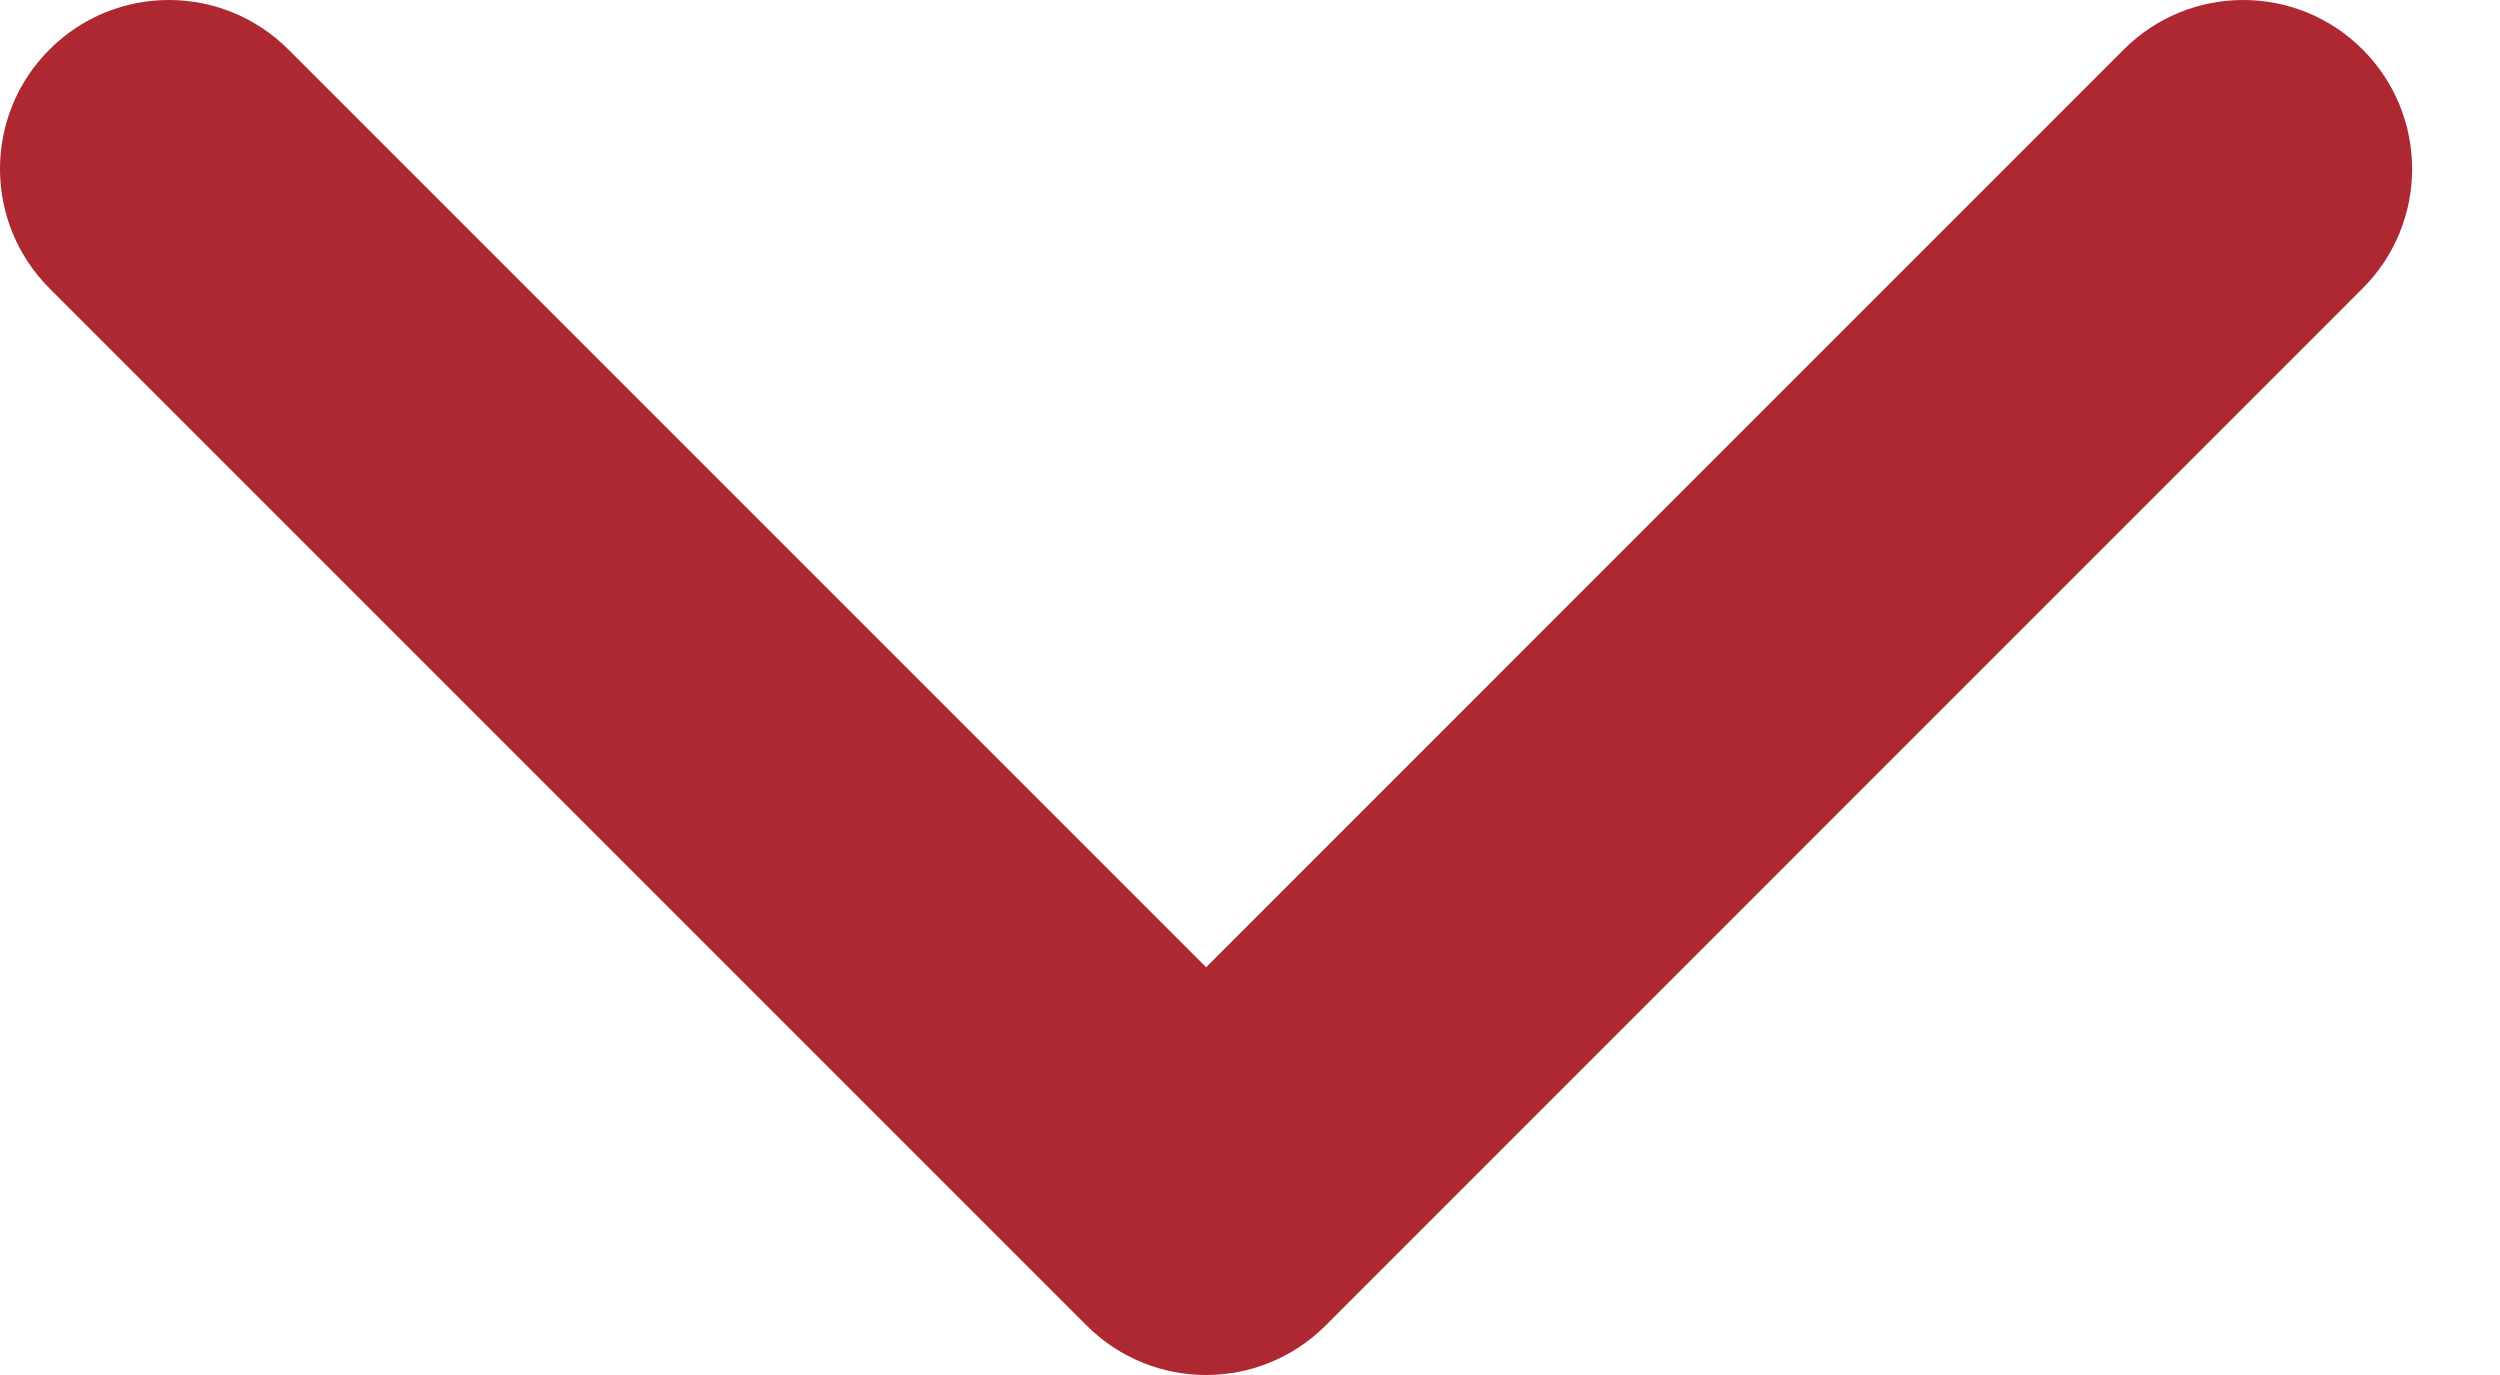
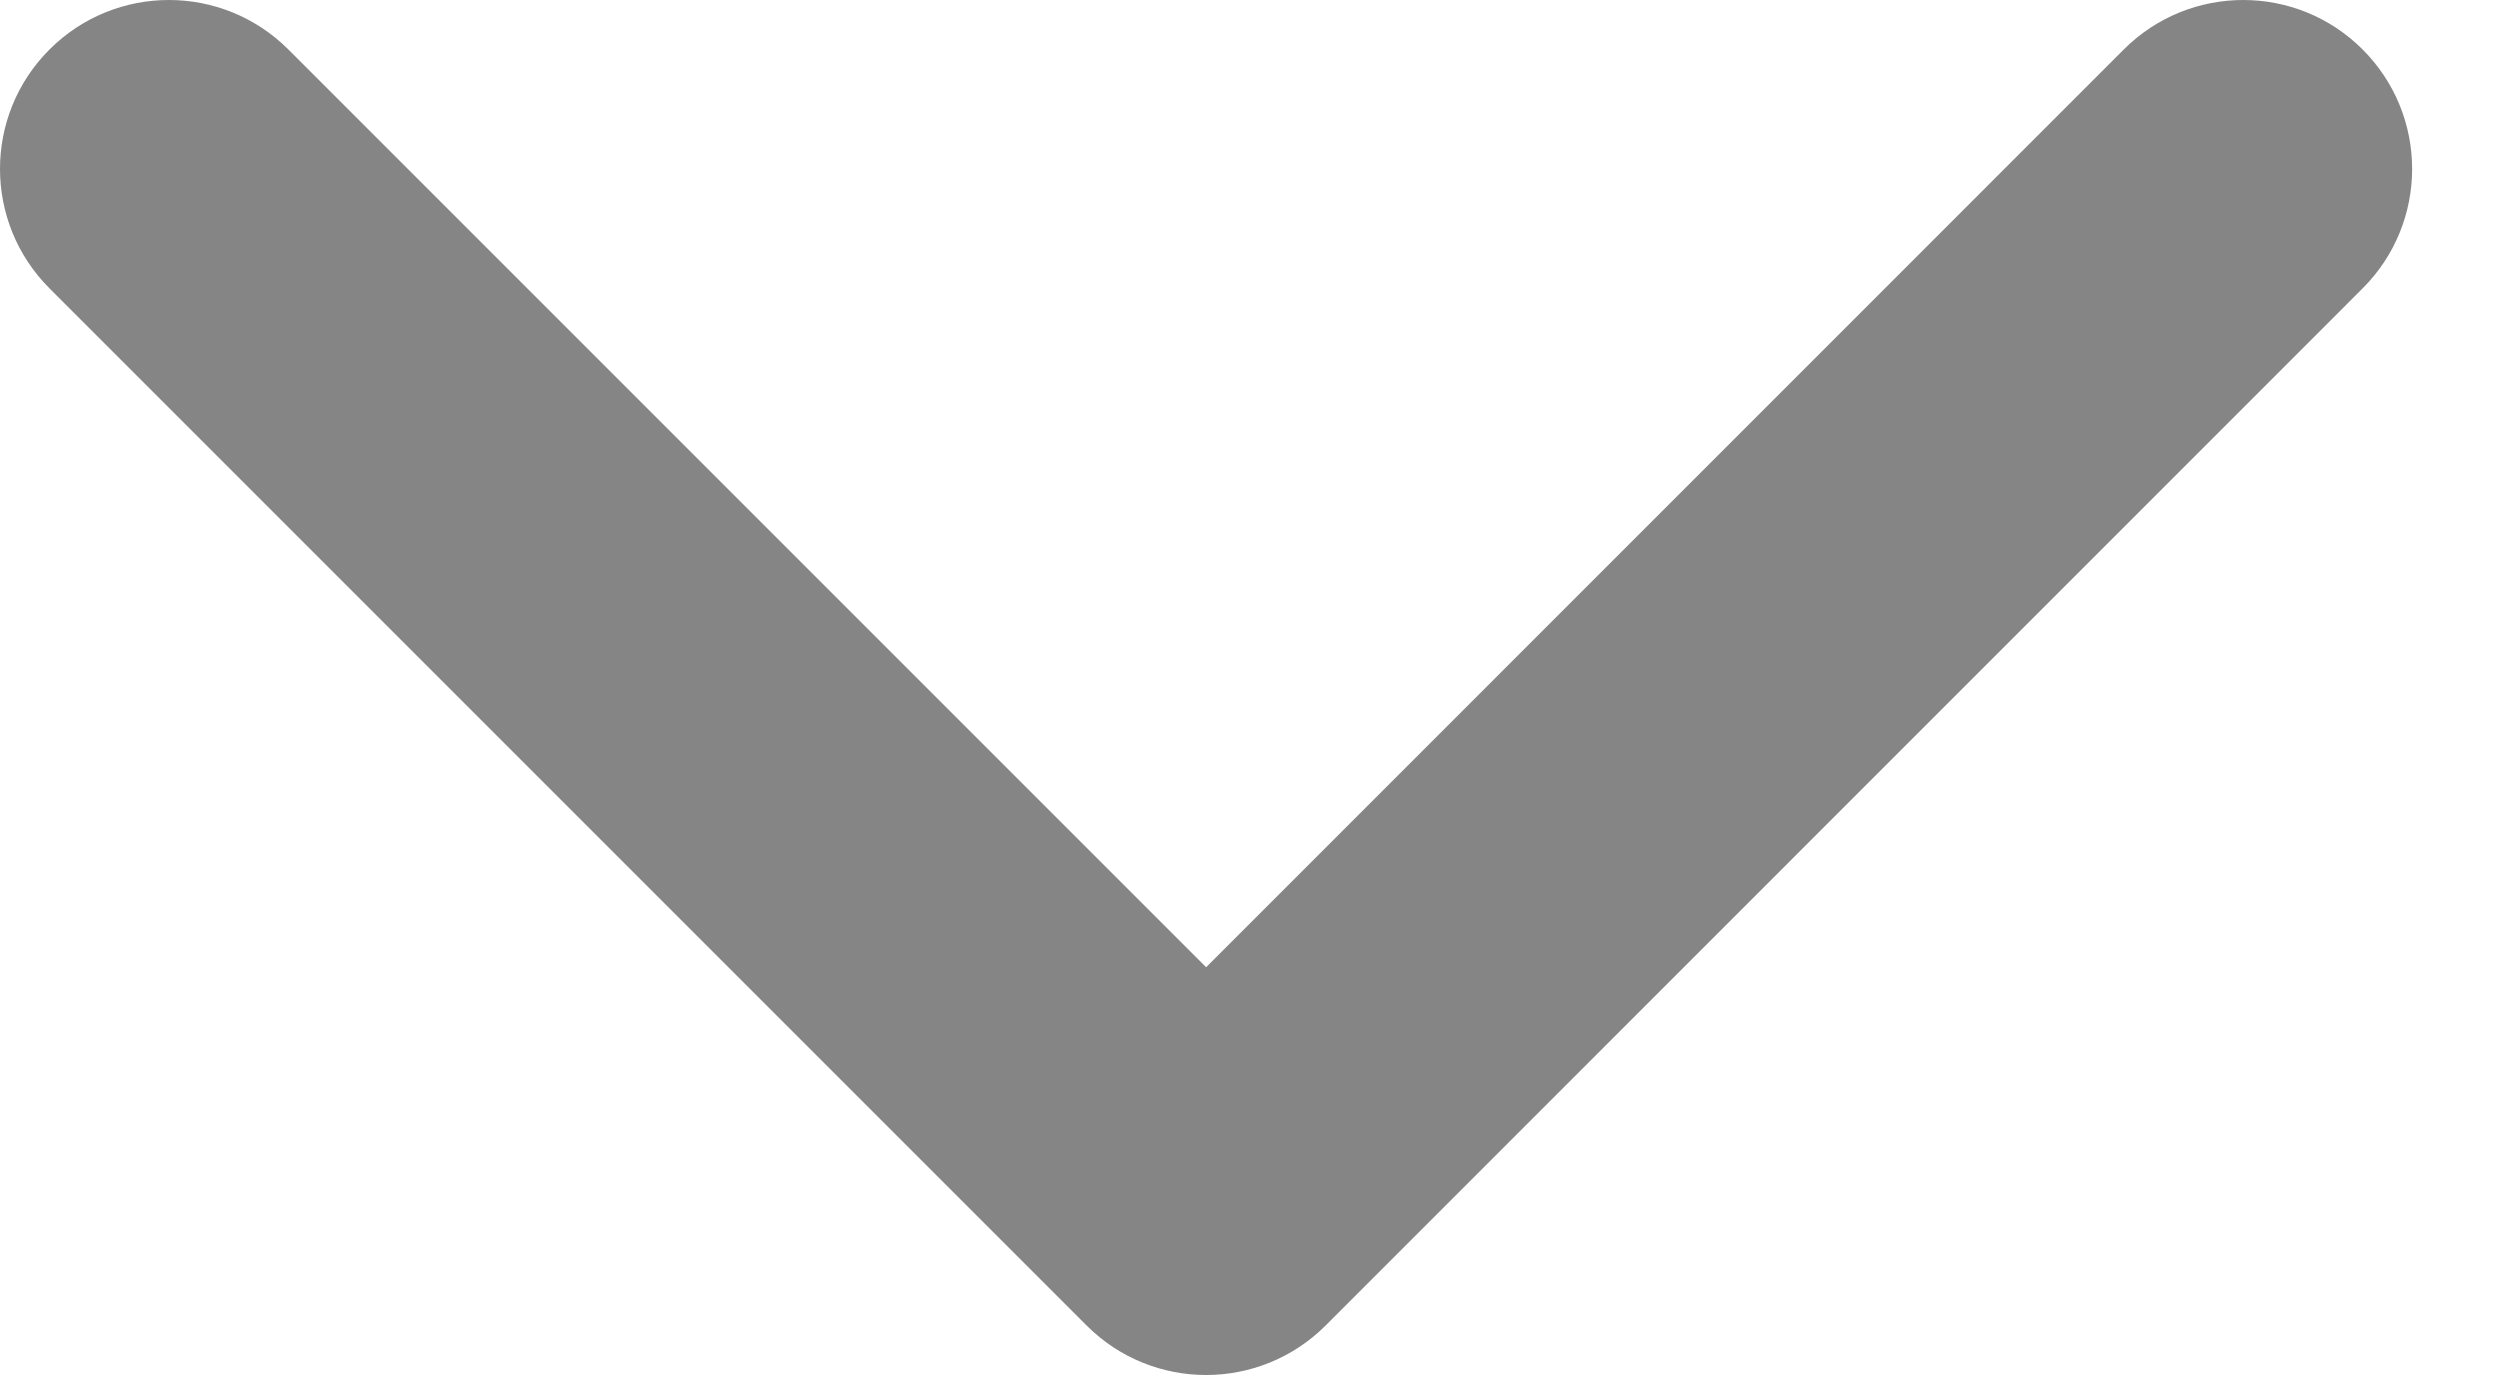
- <svg xmlns="http://www.w3.org/2000/svg" width="20" height="11" viewBox="0 0 20 11" fill="none">
-   <path d="M9.649 11C9.303 11 8.957 10.868 8.693 10.604L0.396 2.307C-0.132 1.779 -0.132 0.923 0.396 0.396C0.923 -0.132 1.779 -0.132 2.307 0.396L9.649 7.738L16.99 0.396C17.518 -0.132 18.374 -0.132 18.901 0.396C19.429 0.924 19.429 1.779 18.901 2.307L10.604 10.605C10.34 10.868 9.994 11 9.649 11Z" fill="#AD2831" />
+ <svg xmlns="http://www.w3.org/2000/svg" width="20" height="11" viewBox="0 0 20 11" fill="none" version="1.1" id="svg4">
+   <defs id="defs8" />
+   <path d="M9.649 11C9.303 11 8.957 10.868 8.693 10.604L0.396 2.307C-0.132 1.779 -0.132 0.923 0.396 0.396C0.923 -0.132 1.779 -0.132 2.307 0.396L9.649 7.738L16.99 0.396C17.518 -0.132 18.374 -0.132 18.901 0.396C19.429 0.924 19.429 1.779 18.901 2.307L10.604 10.605C10.34 10.868 9.994 11 9.649 11Z" fill="#AD2831" id="path2" style="fill:#858585;fill-opacity:1" />
</svg>
